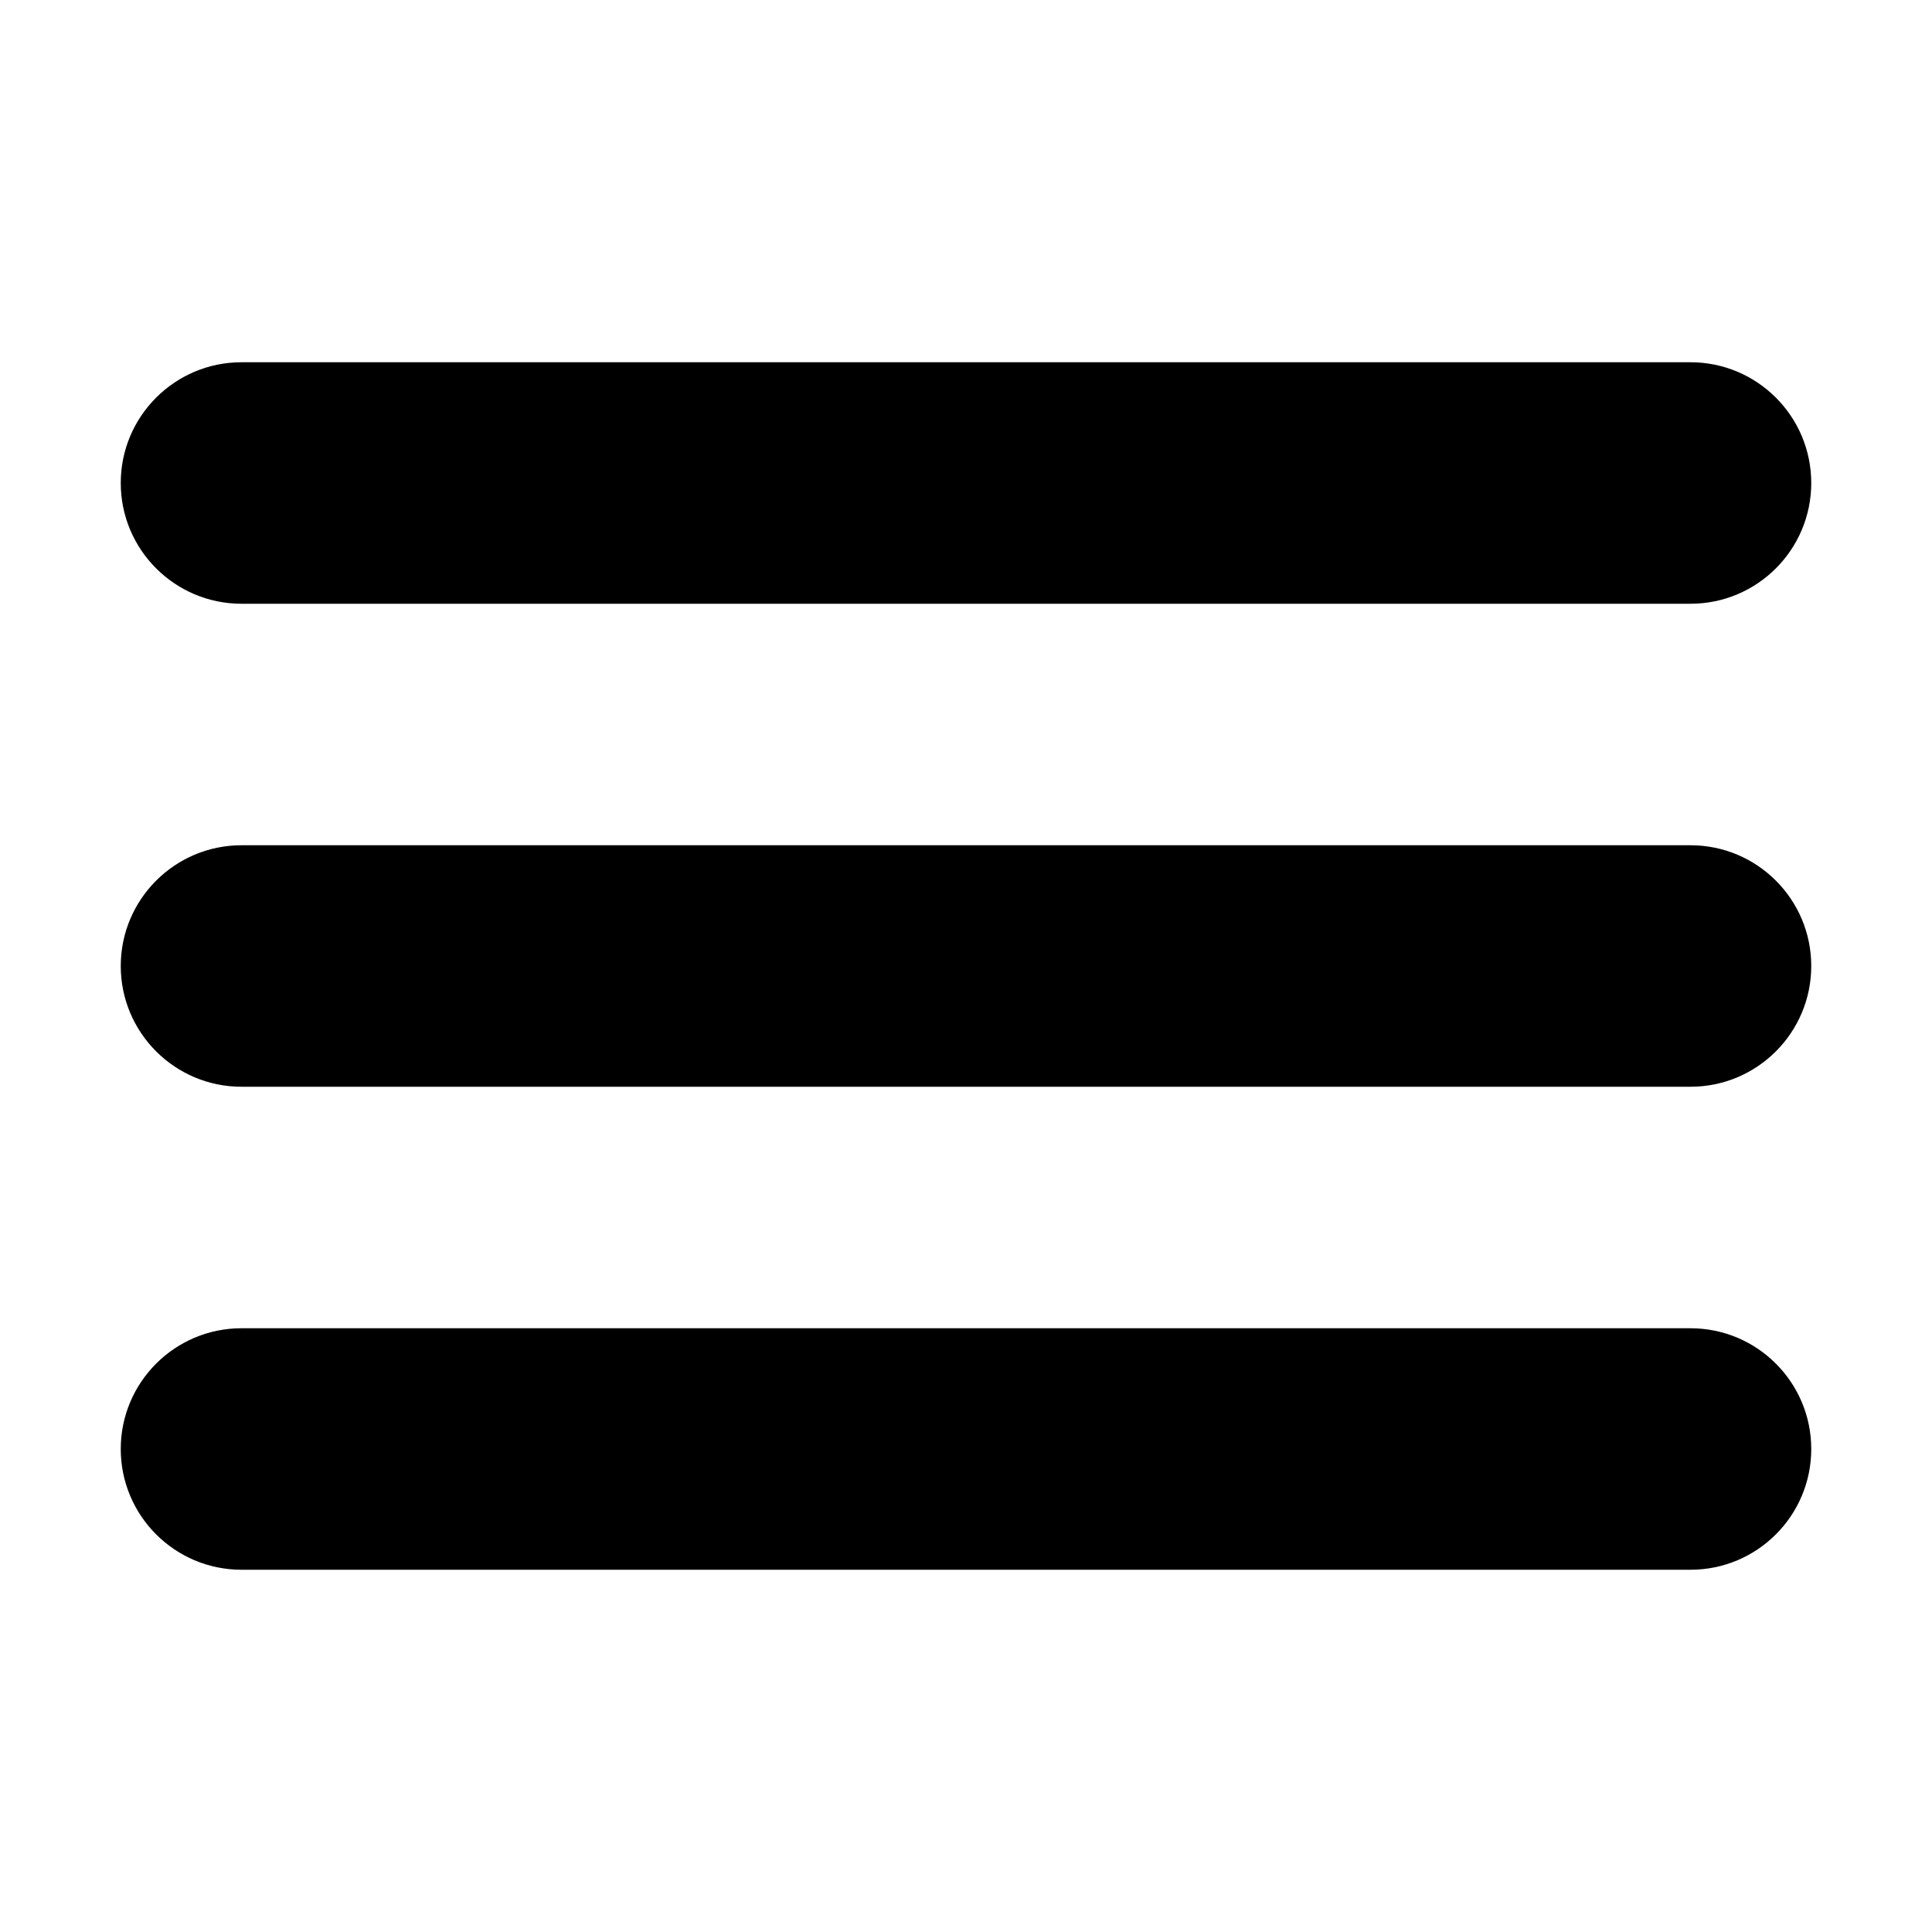
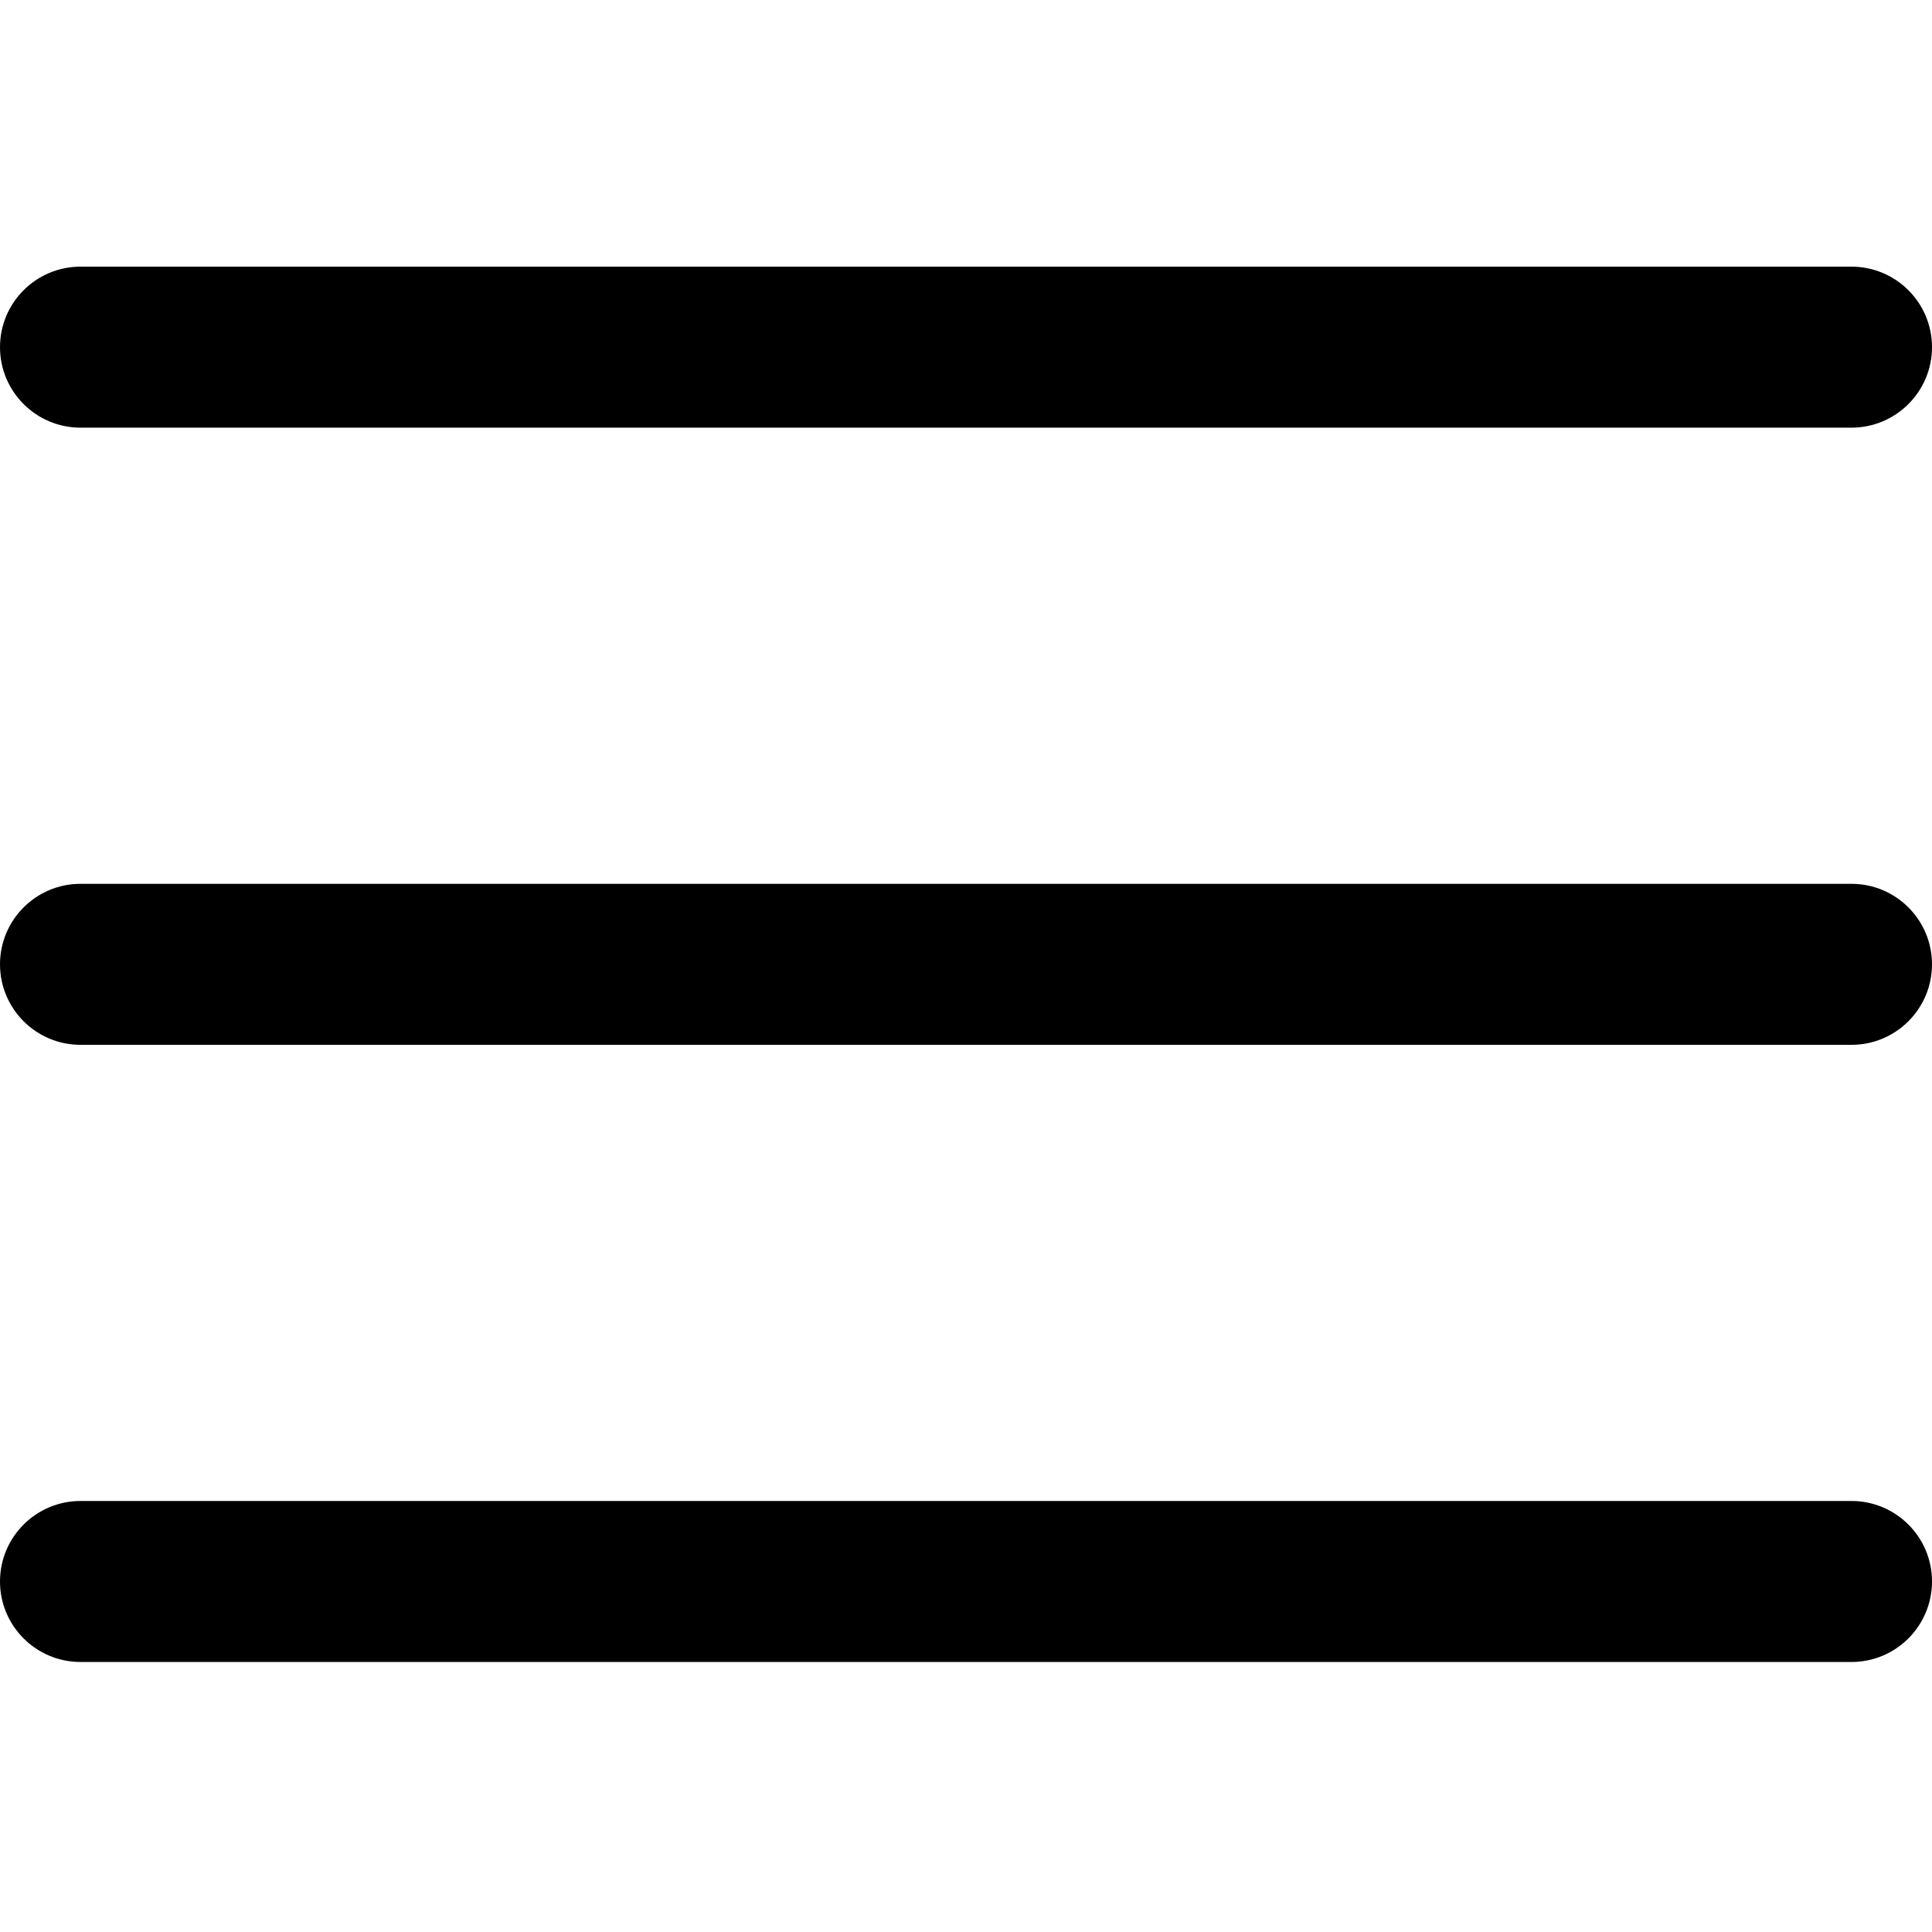
- <svg xmlns="http://www.w3.org/2000/svg" height="32px" id="Layer_1" style="enable-background:new 0 0 32 32;" version="1.1" viewBox="0 0 32 32" width="32px" xml:space="preserve">
-   <path d="M4,10h24c1.104,0,2-0.896,2-2s-0.896-2-2-2H4C2.896,6,2,6.896,2,8S2.896,10,4,10z M28,14H4c-1.104,0-2,0.896-2,2  s0.896,2,2,2h24c1.104,0,2-0.896,2-2S29.104,14,28,14z M28,22H4c-1.104,0-2,0.896-2,2s0.896,2,2,2h24c1.104,0,2-0.896,2-2  S29.104,22,28,22z" />
+ <svg xmlns="http://www.w3.org/2000/svg" height="384pt" viewBox="0 -53 384 384" width="384pt">
+   <path d="m368 154.668h-352c-8.832 0-16-7.168-16-16s7.168-16 16-16h352c8.832 0 16 7.168 16 16s-7.168 16-16 16zm0 0" />
+   <path d="m368 32h-352c-8.832 0-16-7.168-16-16s7.168-16 16-16h352c8.832 0 16 7.168 16 16s-7.168 16-16 16zm0 0" />
+   <path d="m368 277.332h-352c-8.832 0-16-7.168-16-16s7.168-16 16-16h352c8.832 0 16 7.168 16 16s-7.168 16-16 16zm0 0" />
</svg>
